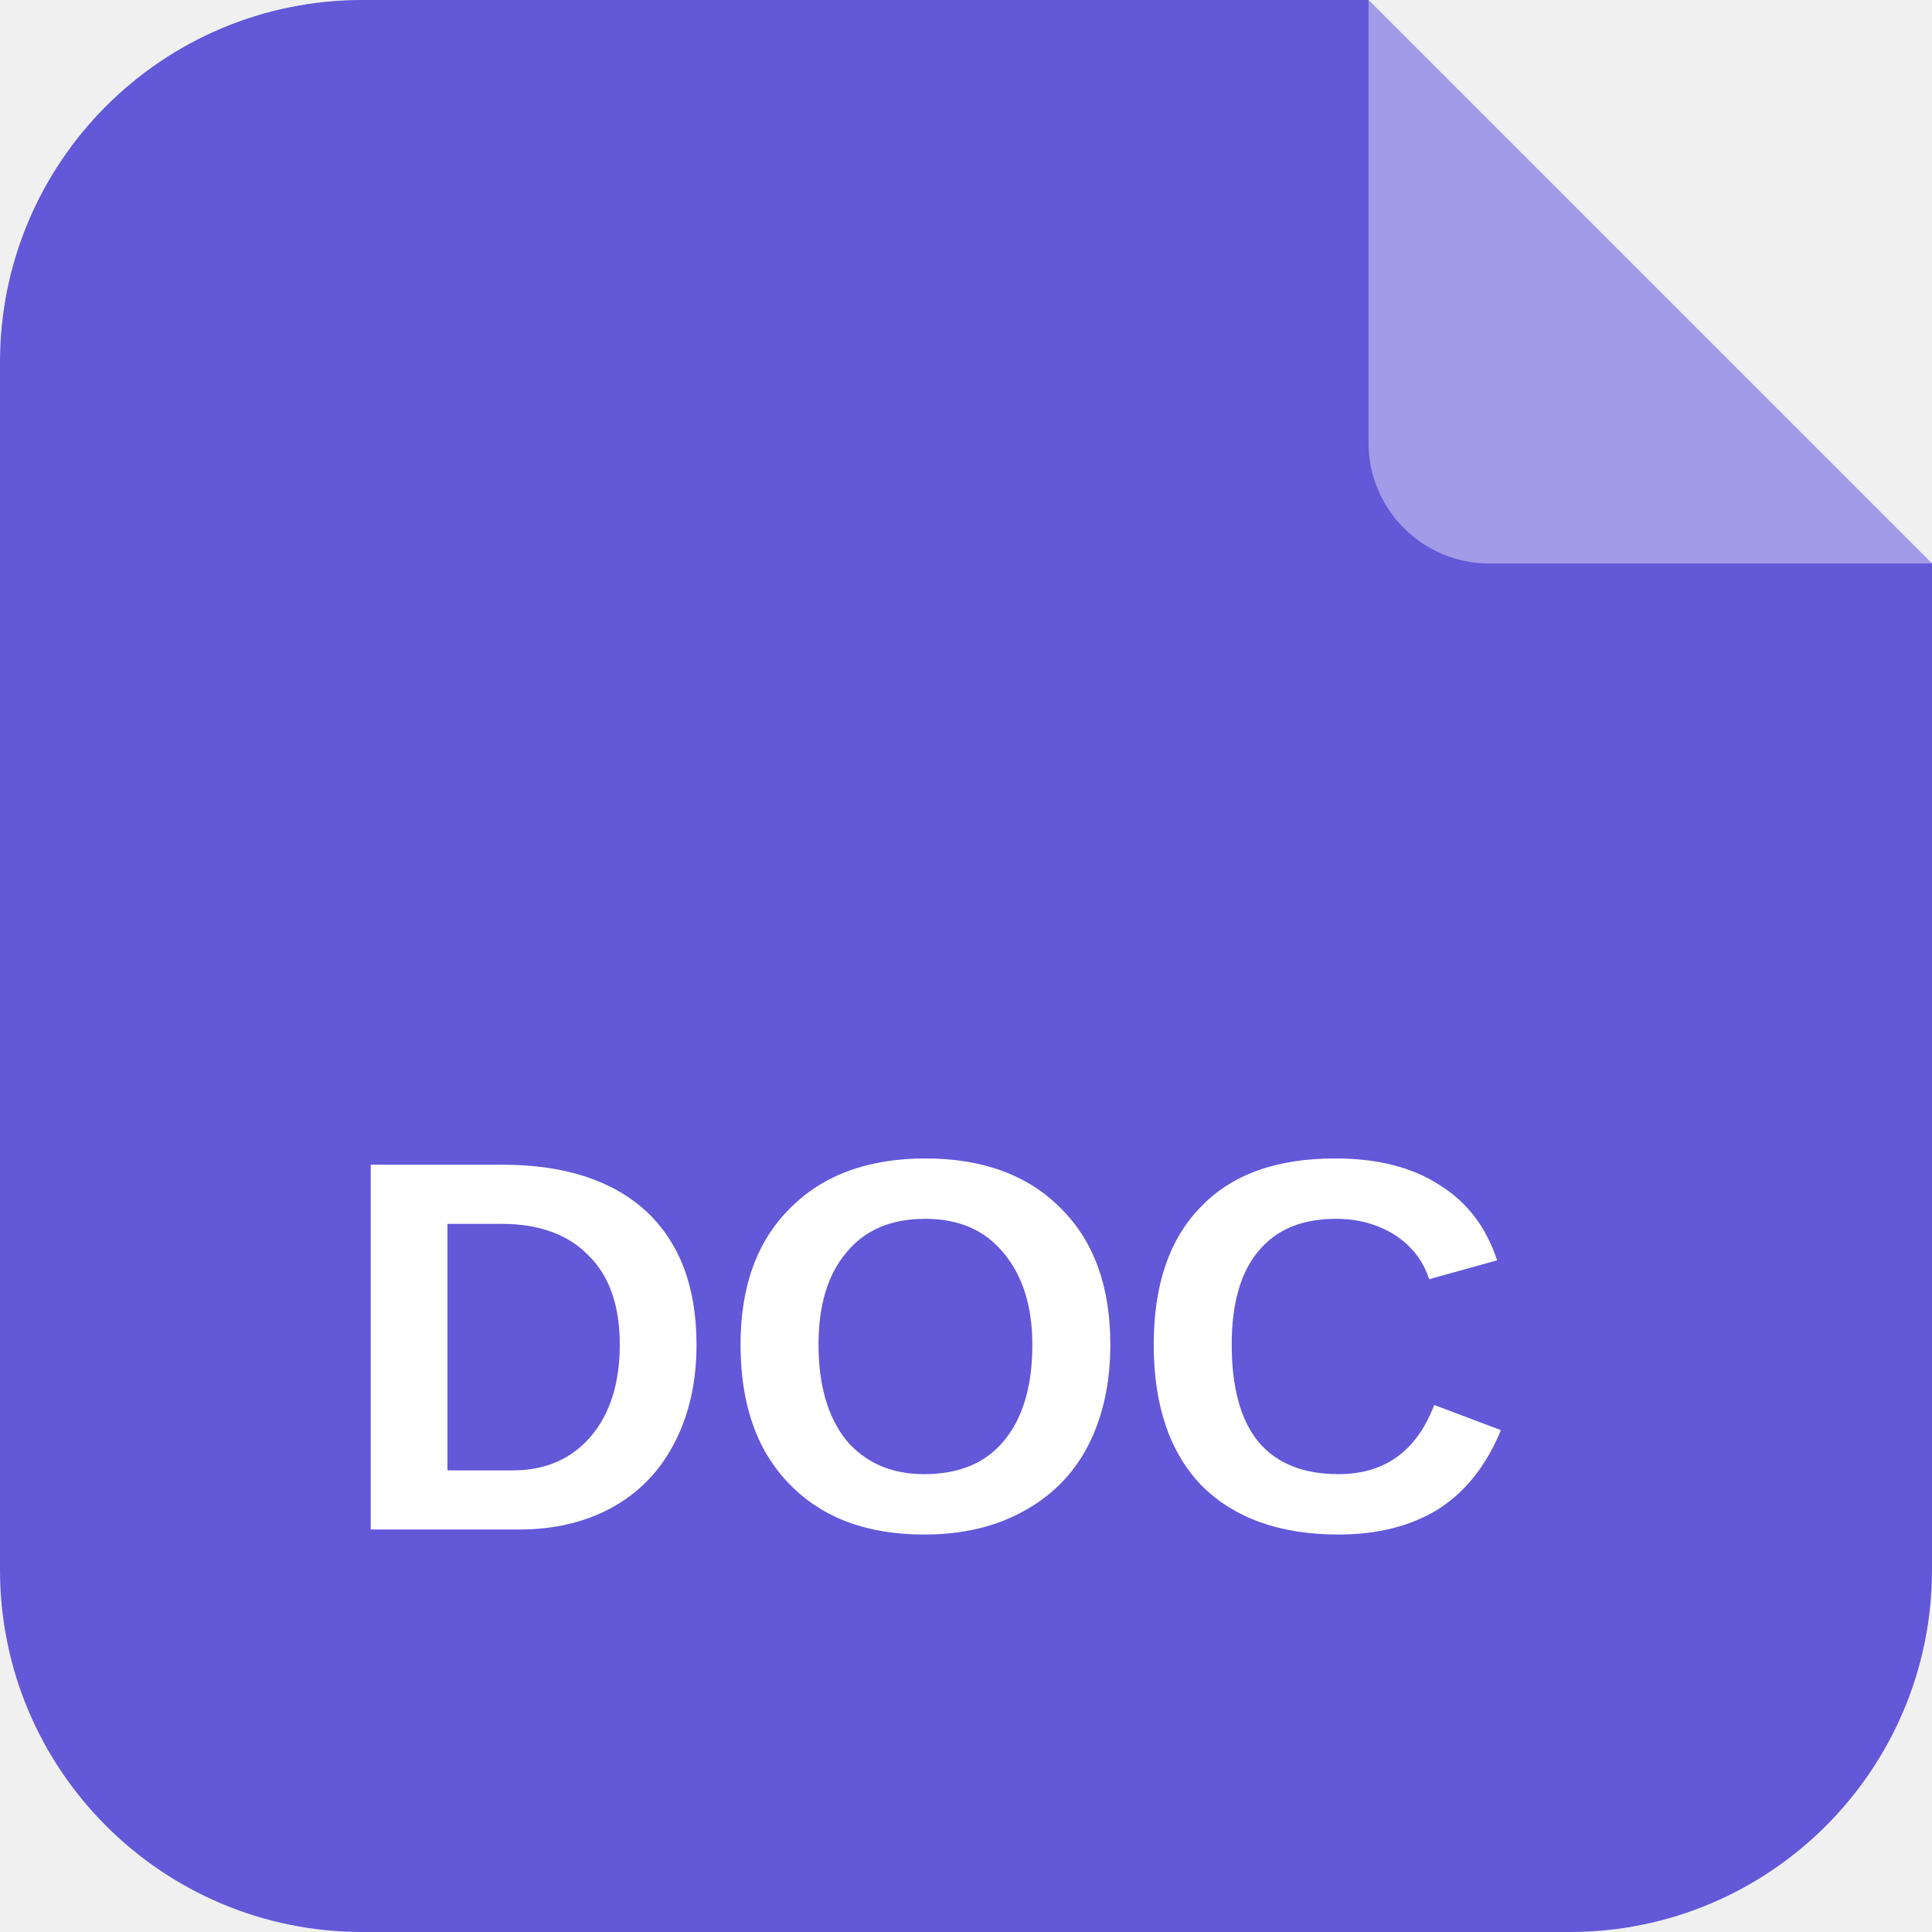
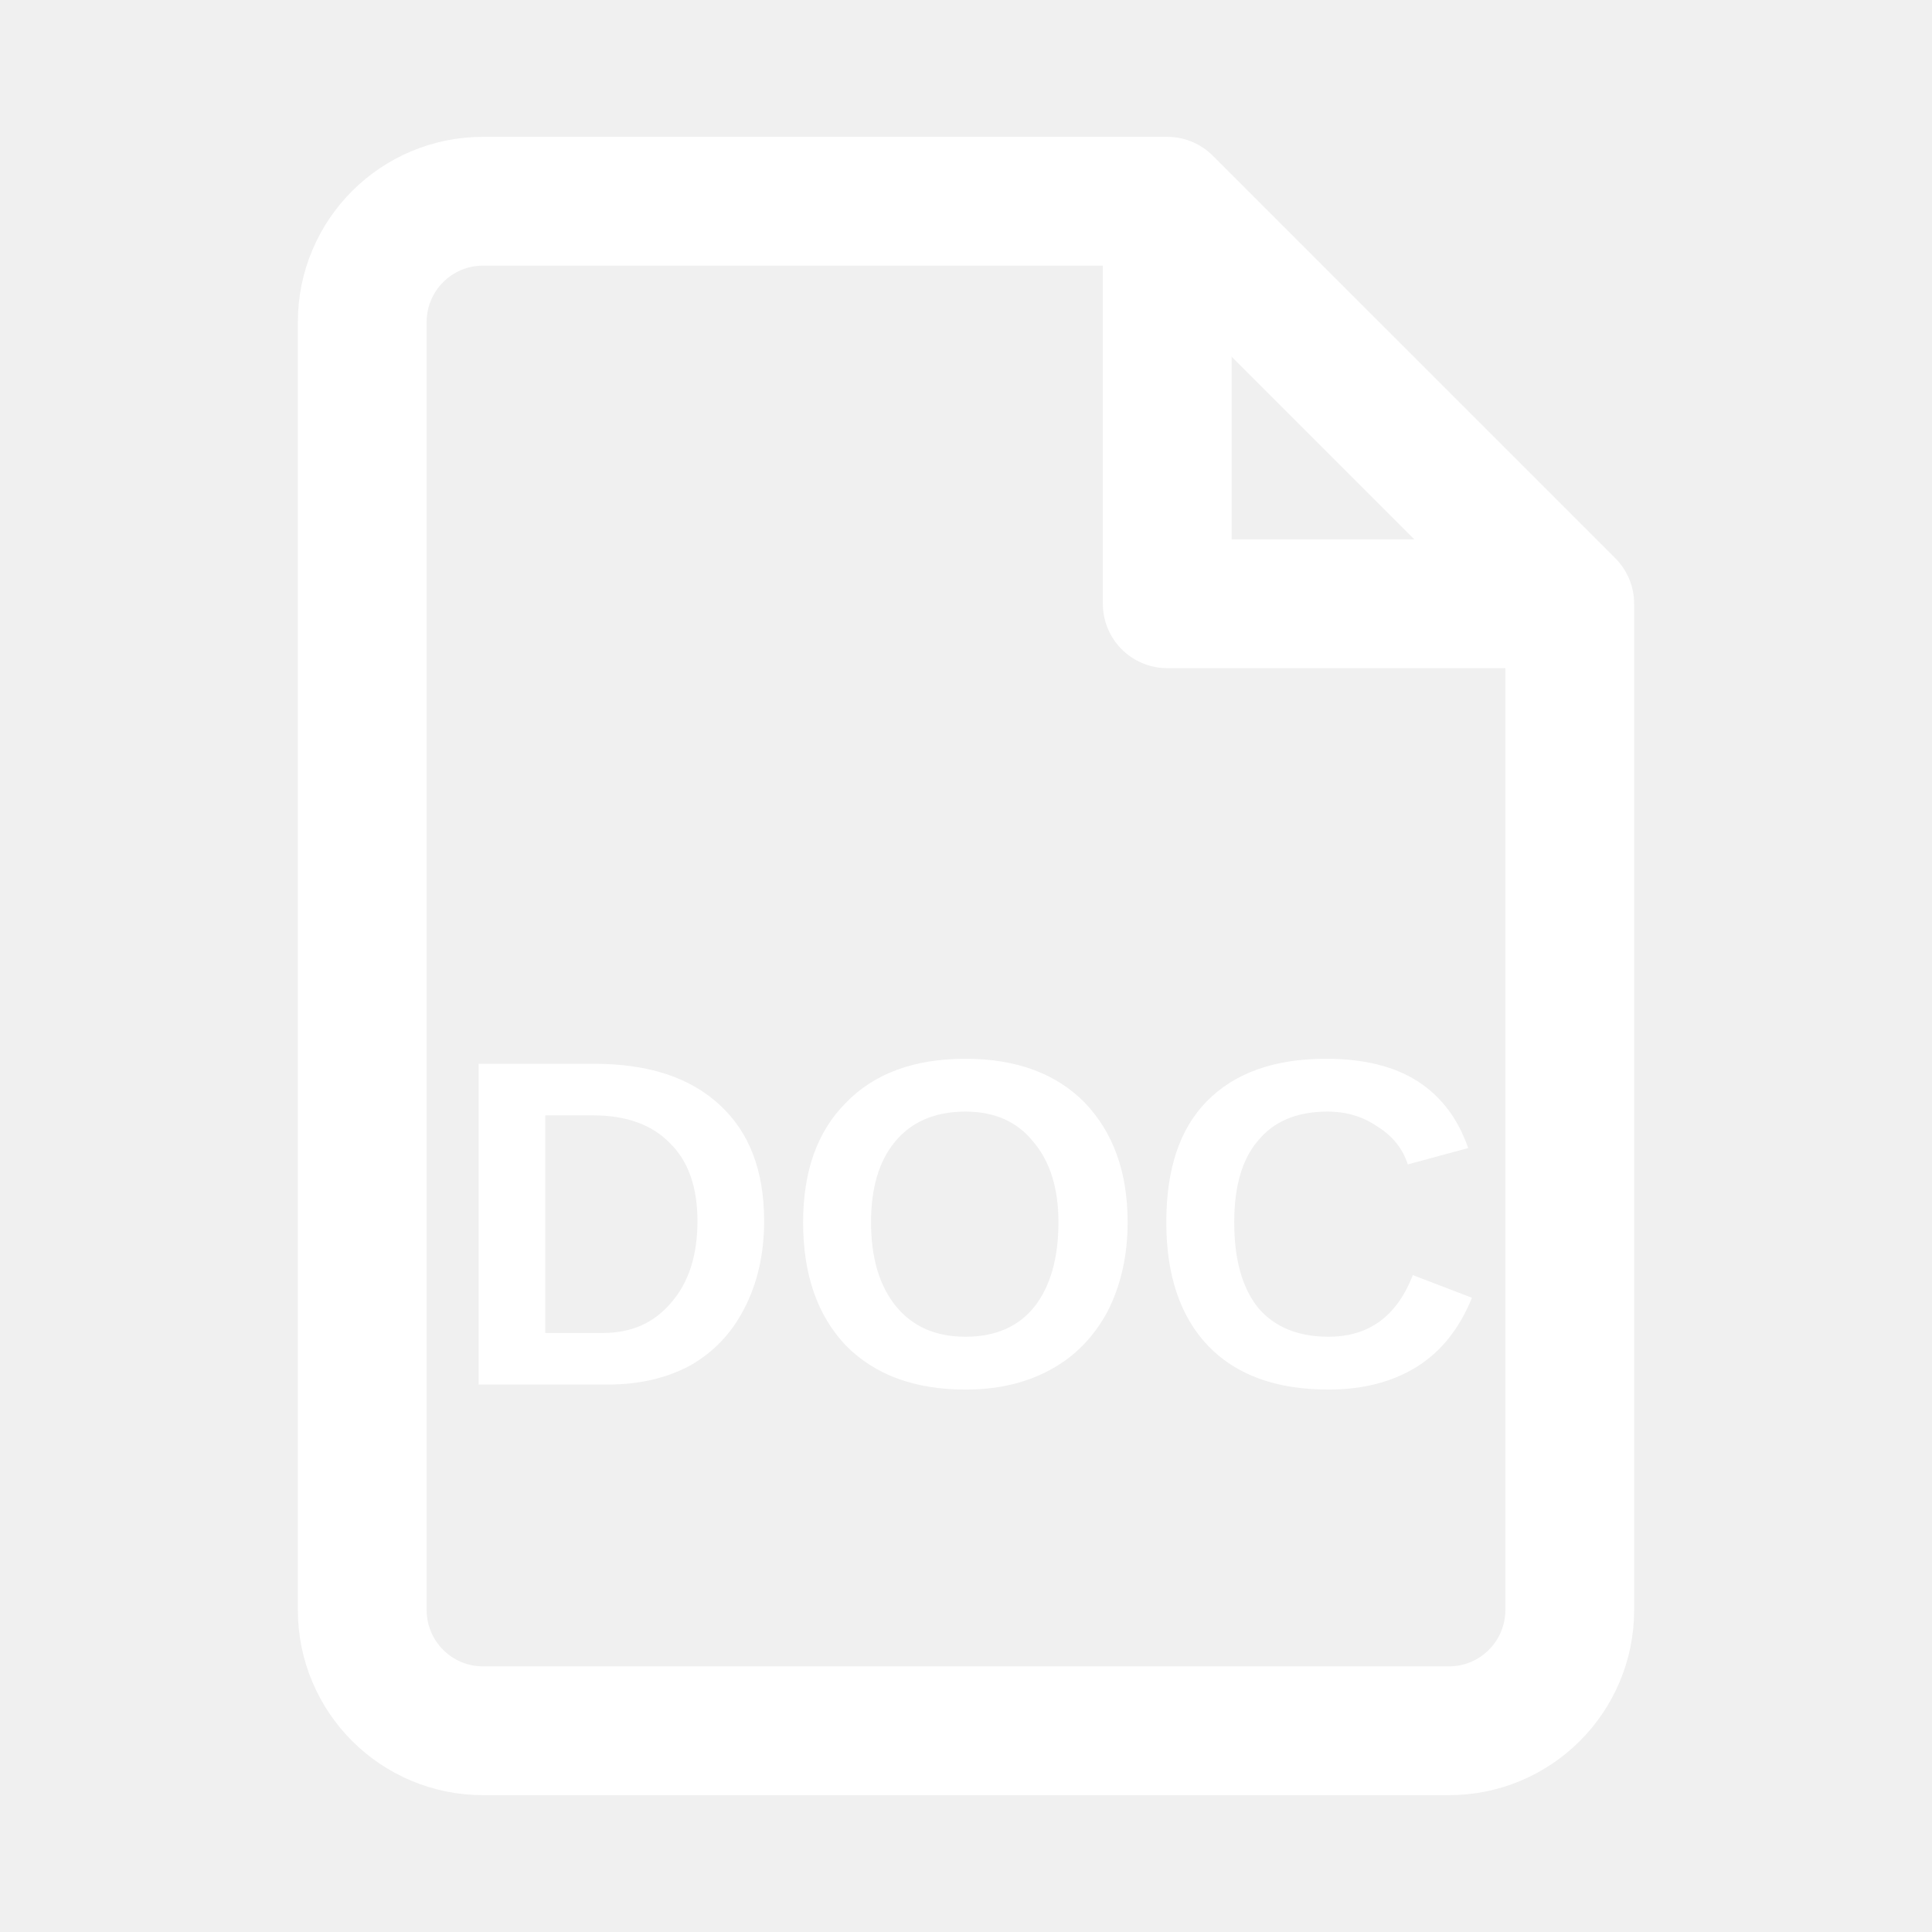
<svg xmlns="http://www.w3.org/2000/svg" viewBox="0 0 24 24" aria-hidden="true">
-   <path d="M4.5 0H17l7 7v12.5a4.5 4.5 0 0 1-4.5 4.5h-15A4.5 4.5 0 0 1 0 19.5v-15A4.5 4.5 0 0 1 4.5 0z" fill="#6258d8" />
-   <path d="M17 0v5.5A1.5 1.5 0 0 0 18.5 7H24z" fill="#fff" fill-opacity=".4" />
-   <text x="11.5" y="19" text-anchor="middle" font-family="Montserrat,Arial,sans-serif" font-weight="800" font-size="6.6" fill="#fff">DOC</text>
+   <path d="M6 2.5h8.5L19.5 7.5V20a1.5 1.5 0 0 1-1.5 1.5H6A1.5 1.5 0 0 1 4.5 20V4A1.5 1.5 0 0 1 6 2.5z" fill="none" stroke="#ffffff" stroke-width="1.6" stroke-linejoin="round" />
+   <path d="M14.5 2.5V7.5h5" fill="none" stroke="#ffffff" stroke-width="1.6" stroke-linejoin="round" />
+   <text x="12" y="17.2" text-anchor="middle" font-family="Montserrat,Arial,sans-serif" font-weight="800" font-size="5.8" fill="#ffffff">DOC</text>
</svg>
